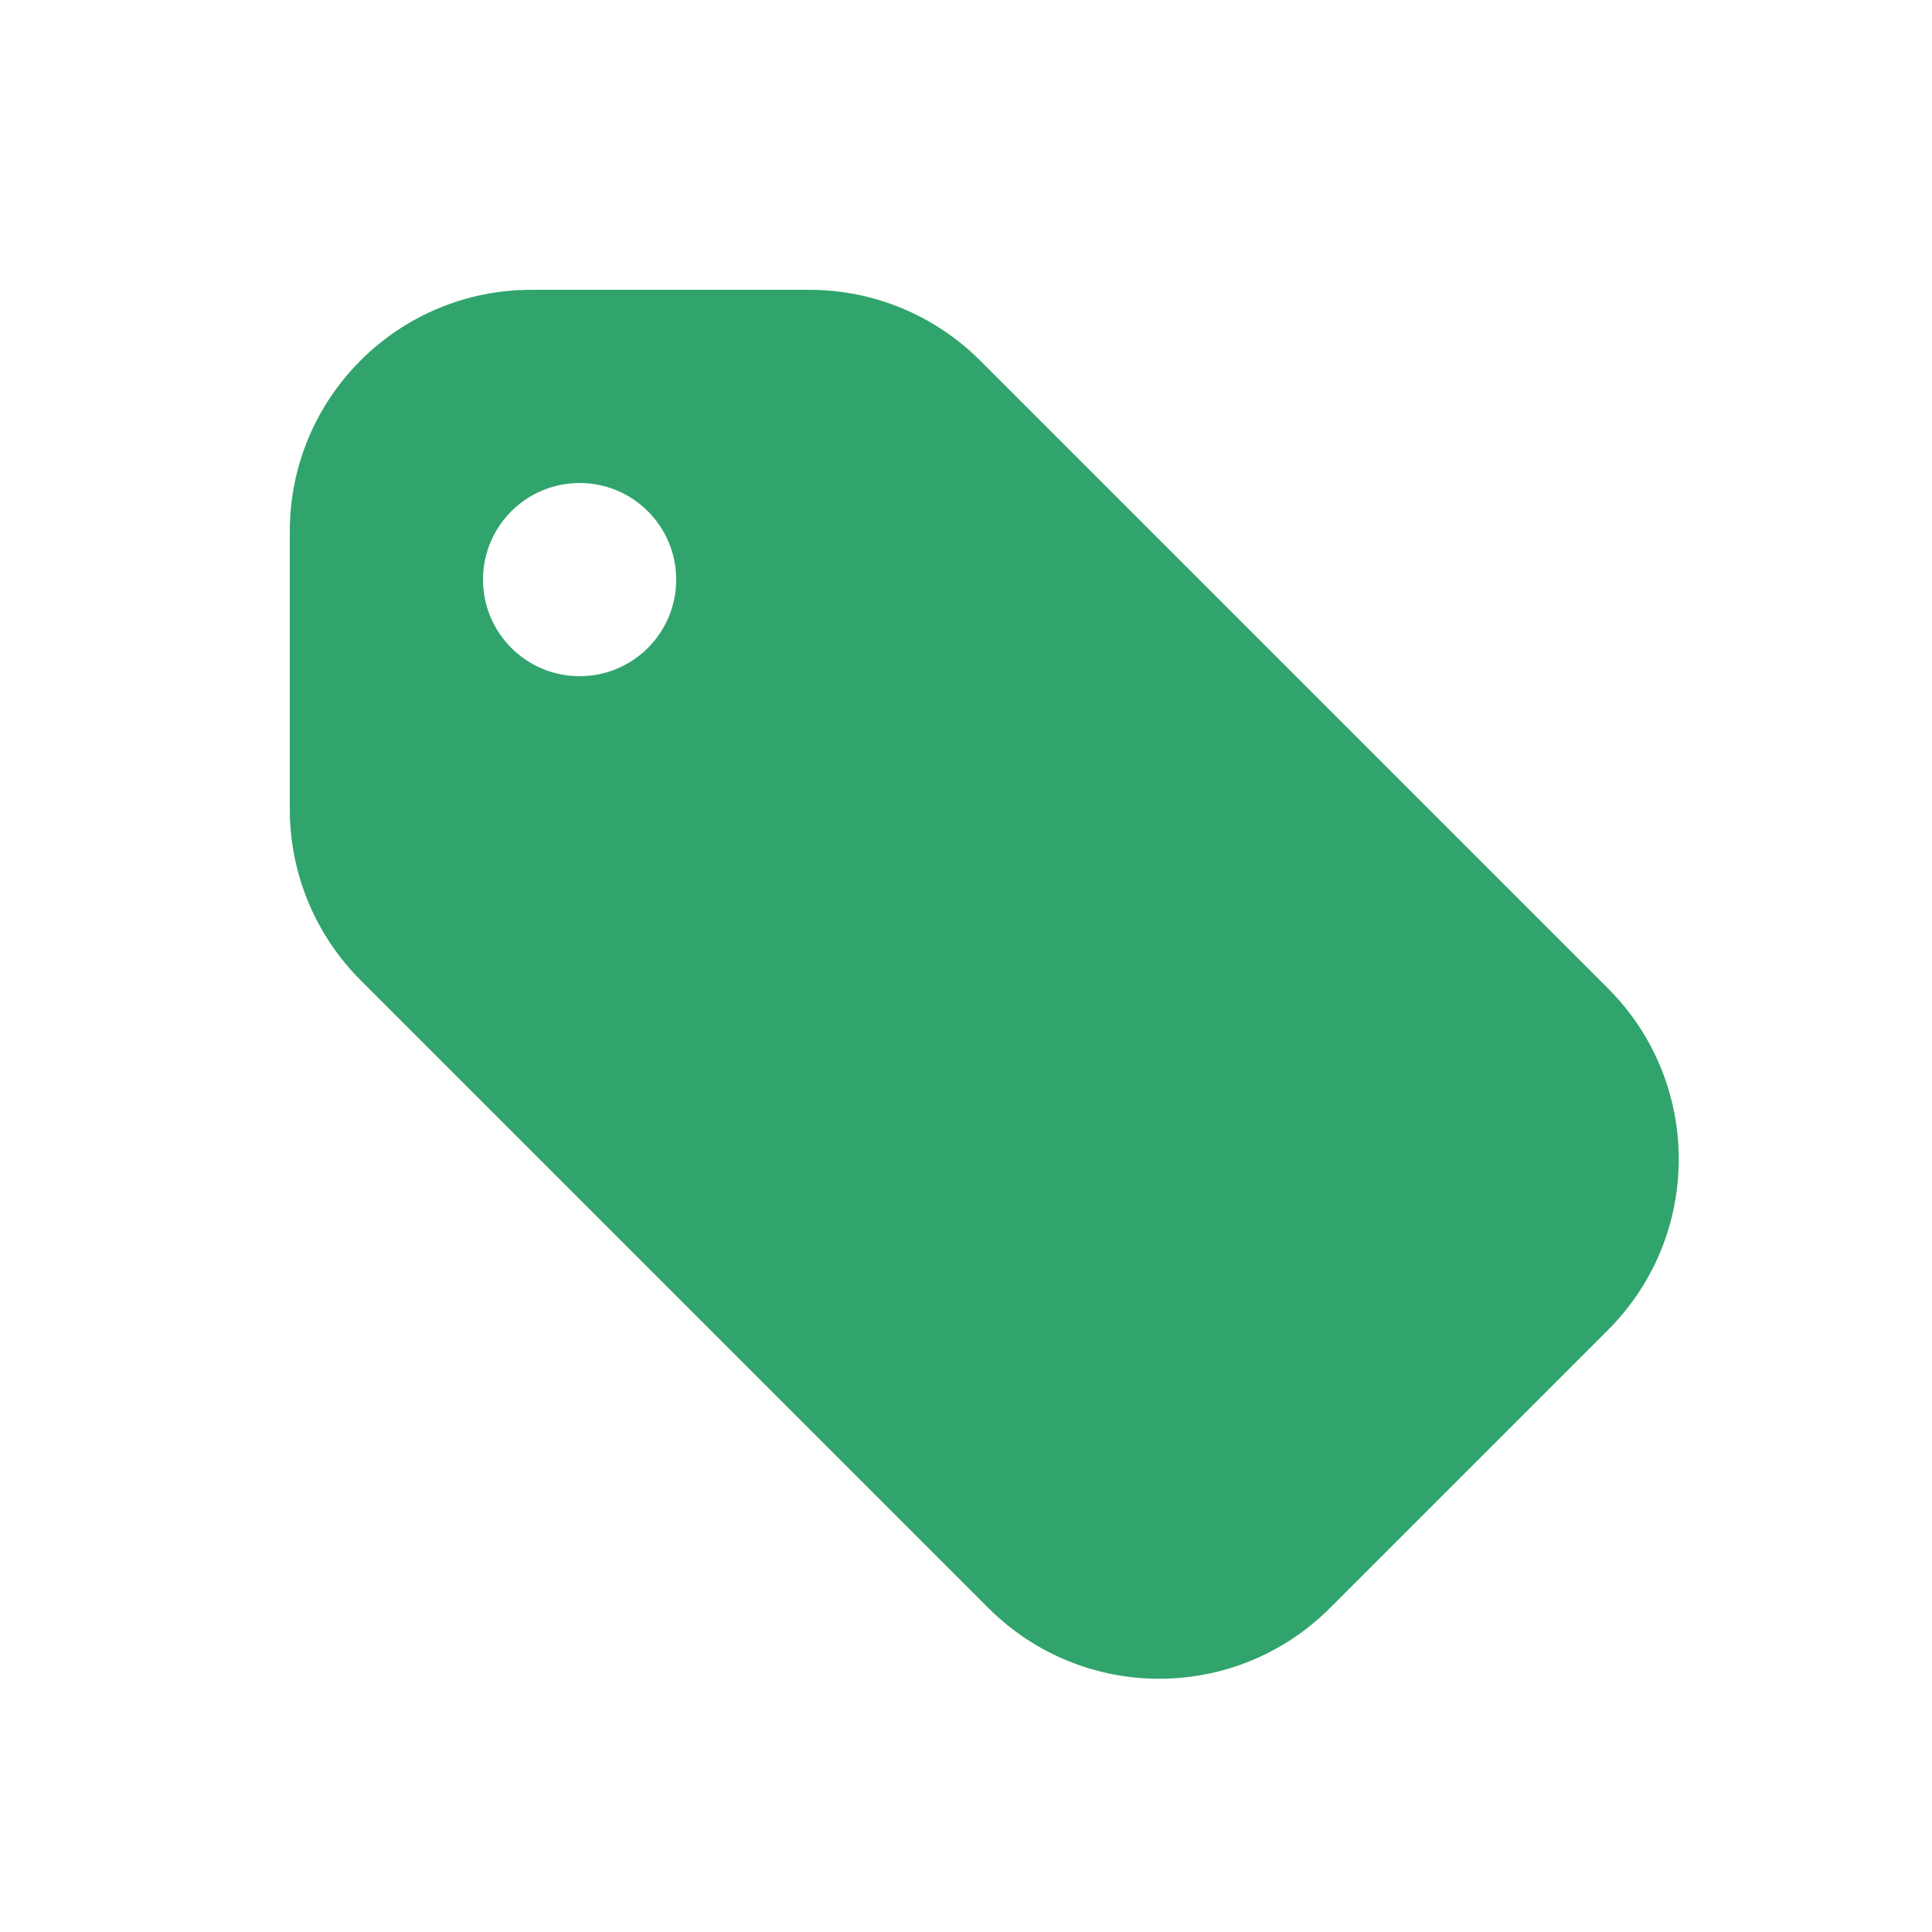
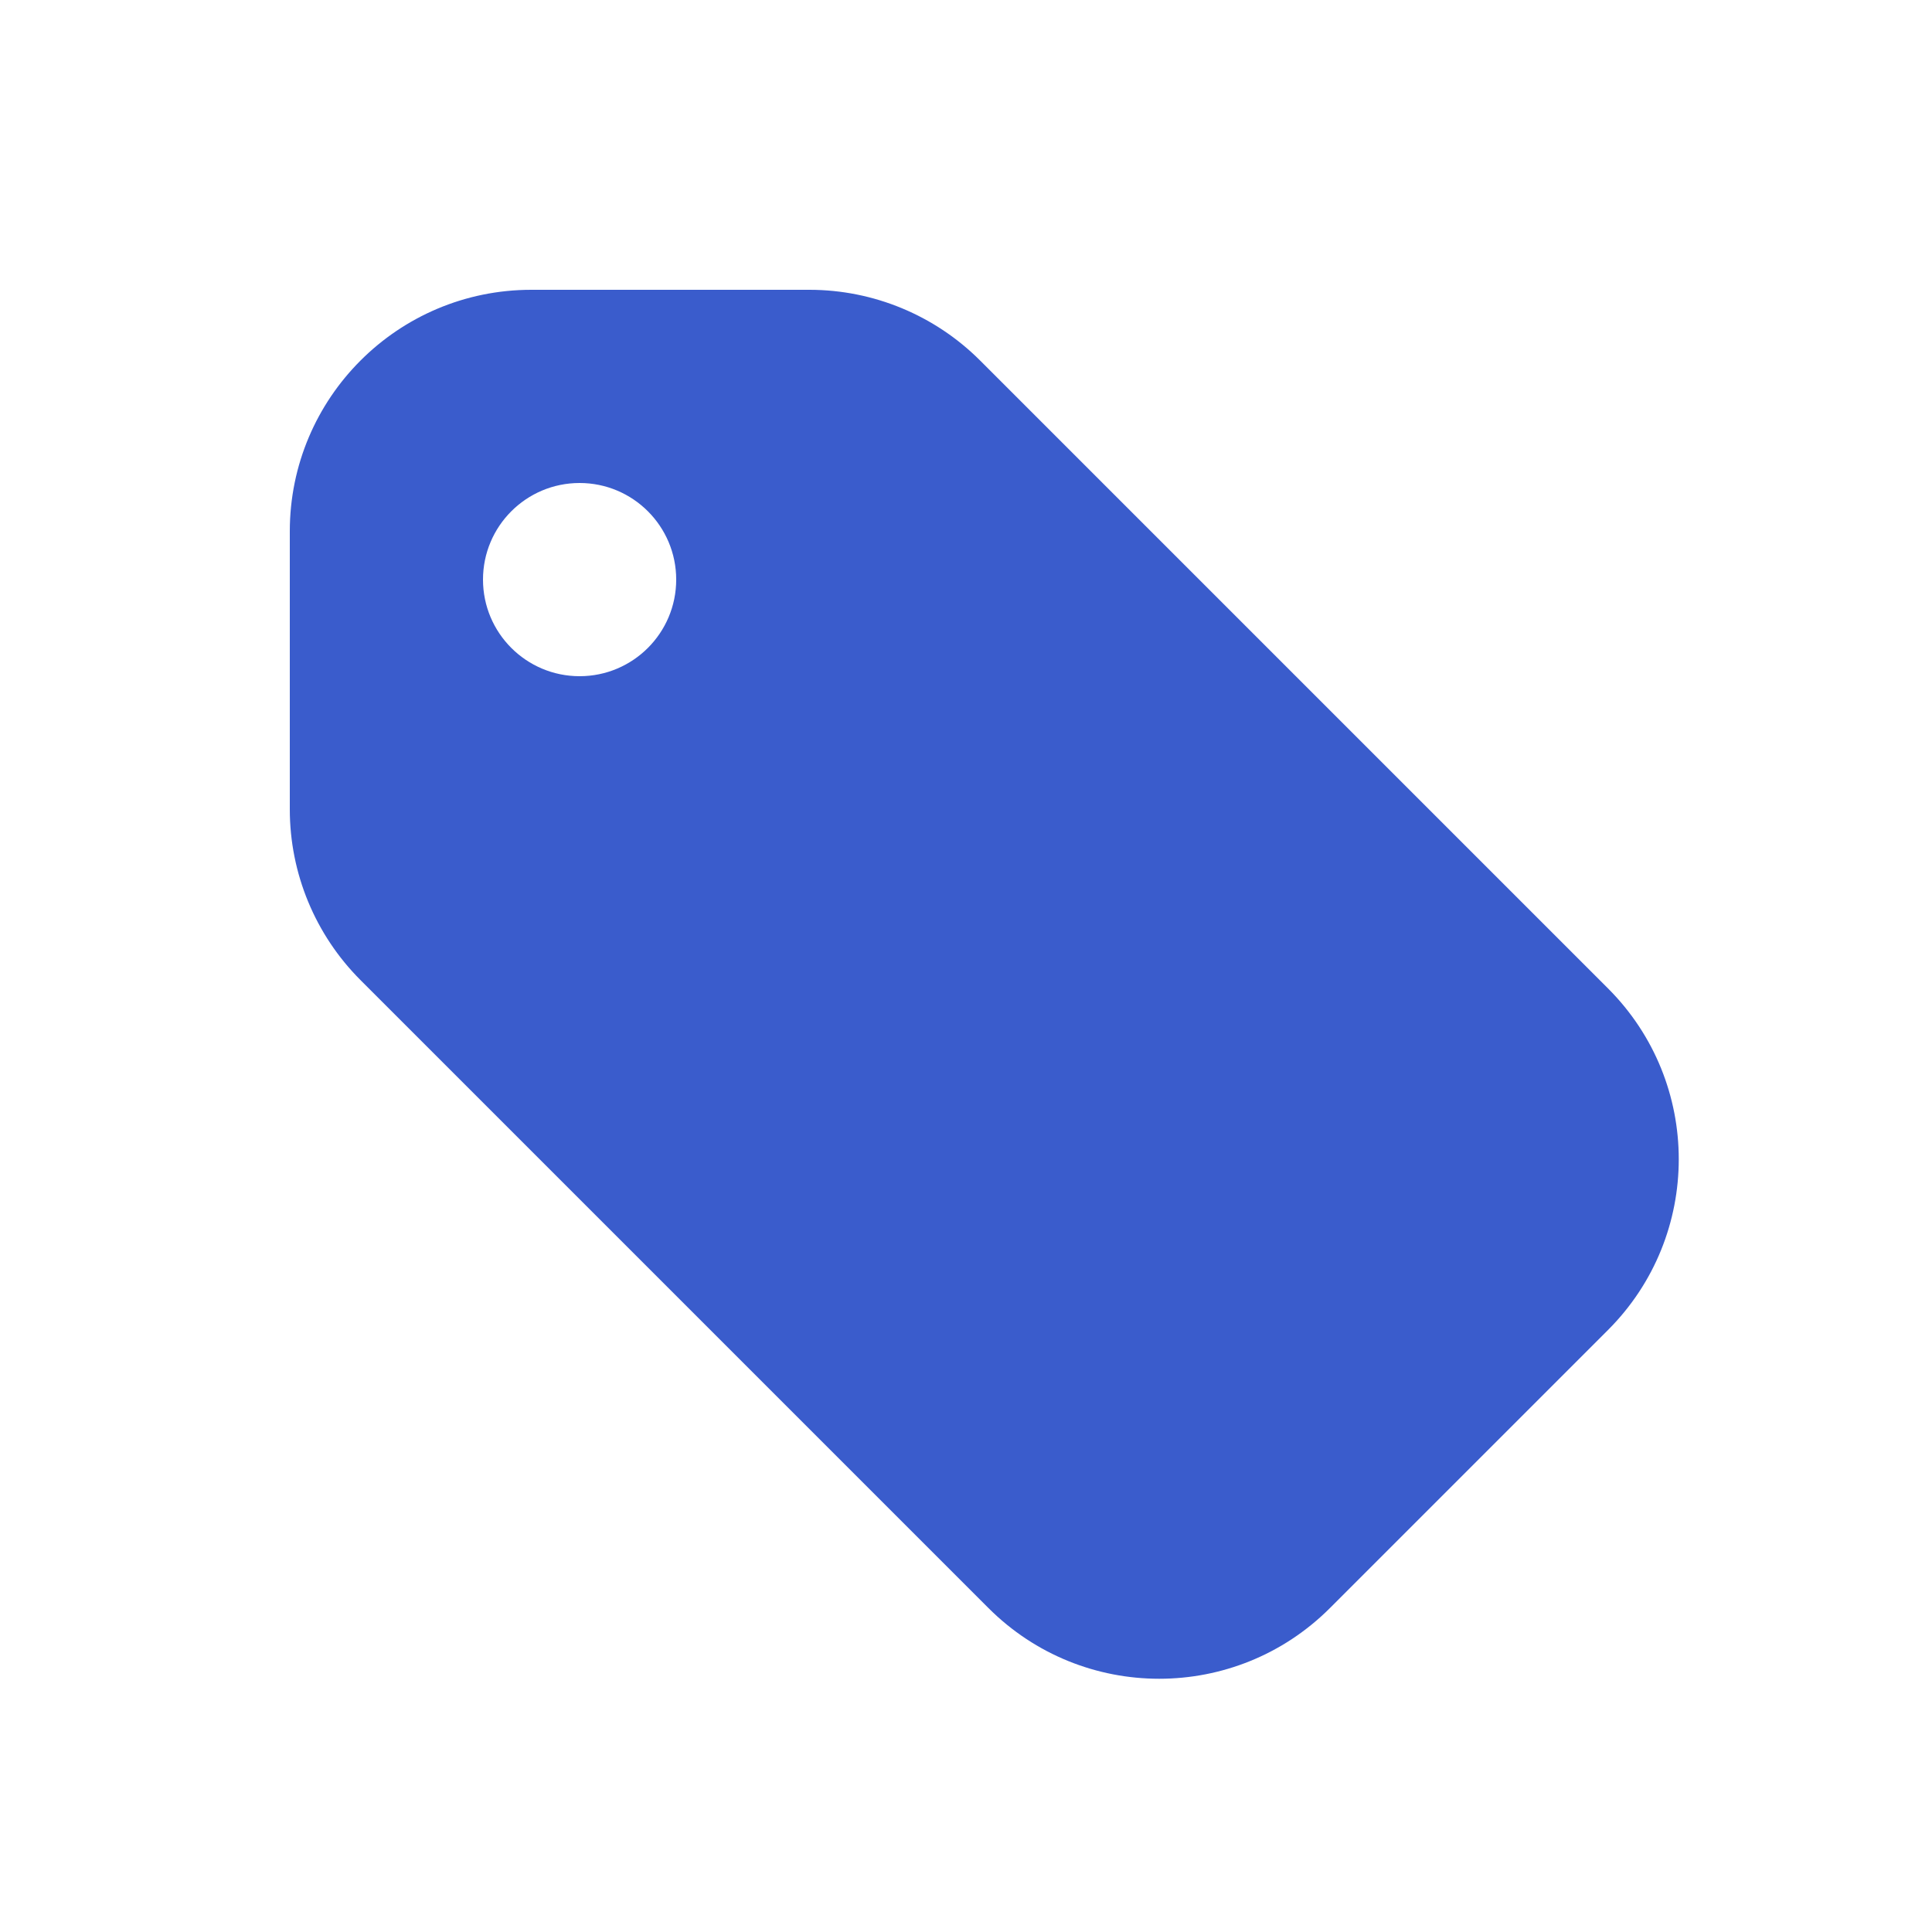
- <svg xmlns="http://www.w3.org/2000/svg" stroke-width="1.5" viewBox="0 0 20 20" fill="#30A46C" aria-hidden="true" version="1.1">
+ <svg xmlns="http://www.w3.org/2000/svg" stroke-width="1.5" viewBox="0 0 20 20" fill="#3A5CCC" aria-hidden="true" version="1.1">
  <path fill-rule="evenodd" d="M5.5 3A2.5 2.5 0 0 0 3 5.5v2.879a2.5 2.5 0 0 0 .732 1.767l6.5 6.5a2.5 2.5 0 0 0 3.536 0l2.878-2.878a2.5 2.5 0 0 0 0-3.536l-6.5-6.5A2.5 2.5 0 0 0 8.38 3H5.5zM6 7a1 1 0 1 0 0-2 1 1 0 0 0 0 2z" clip-rule="evenodd" />
</svg>
